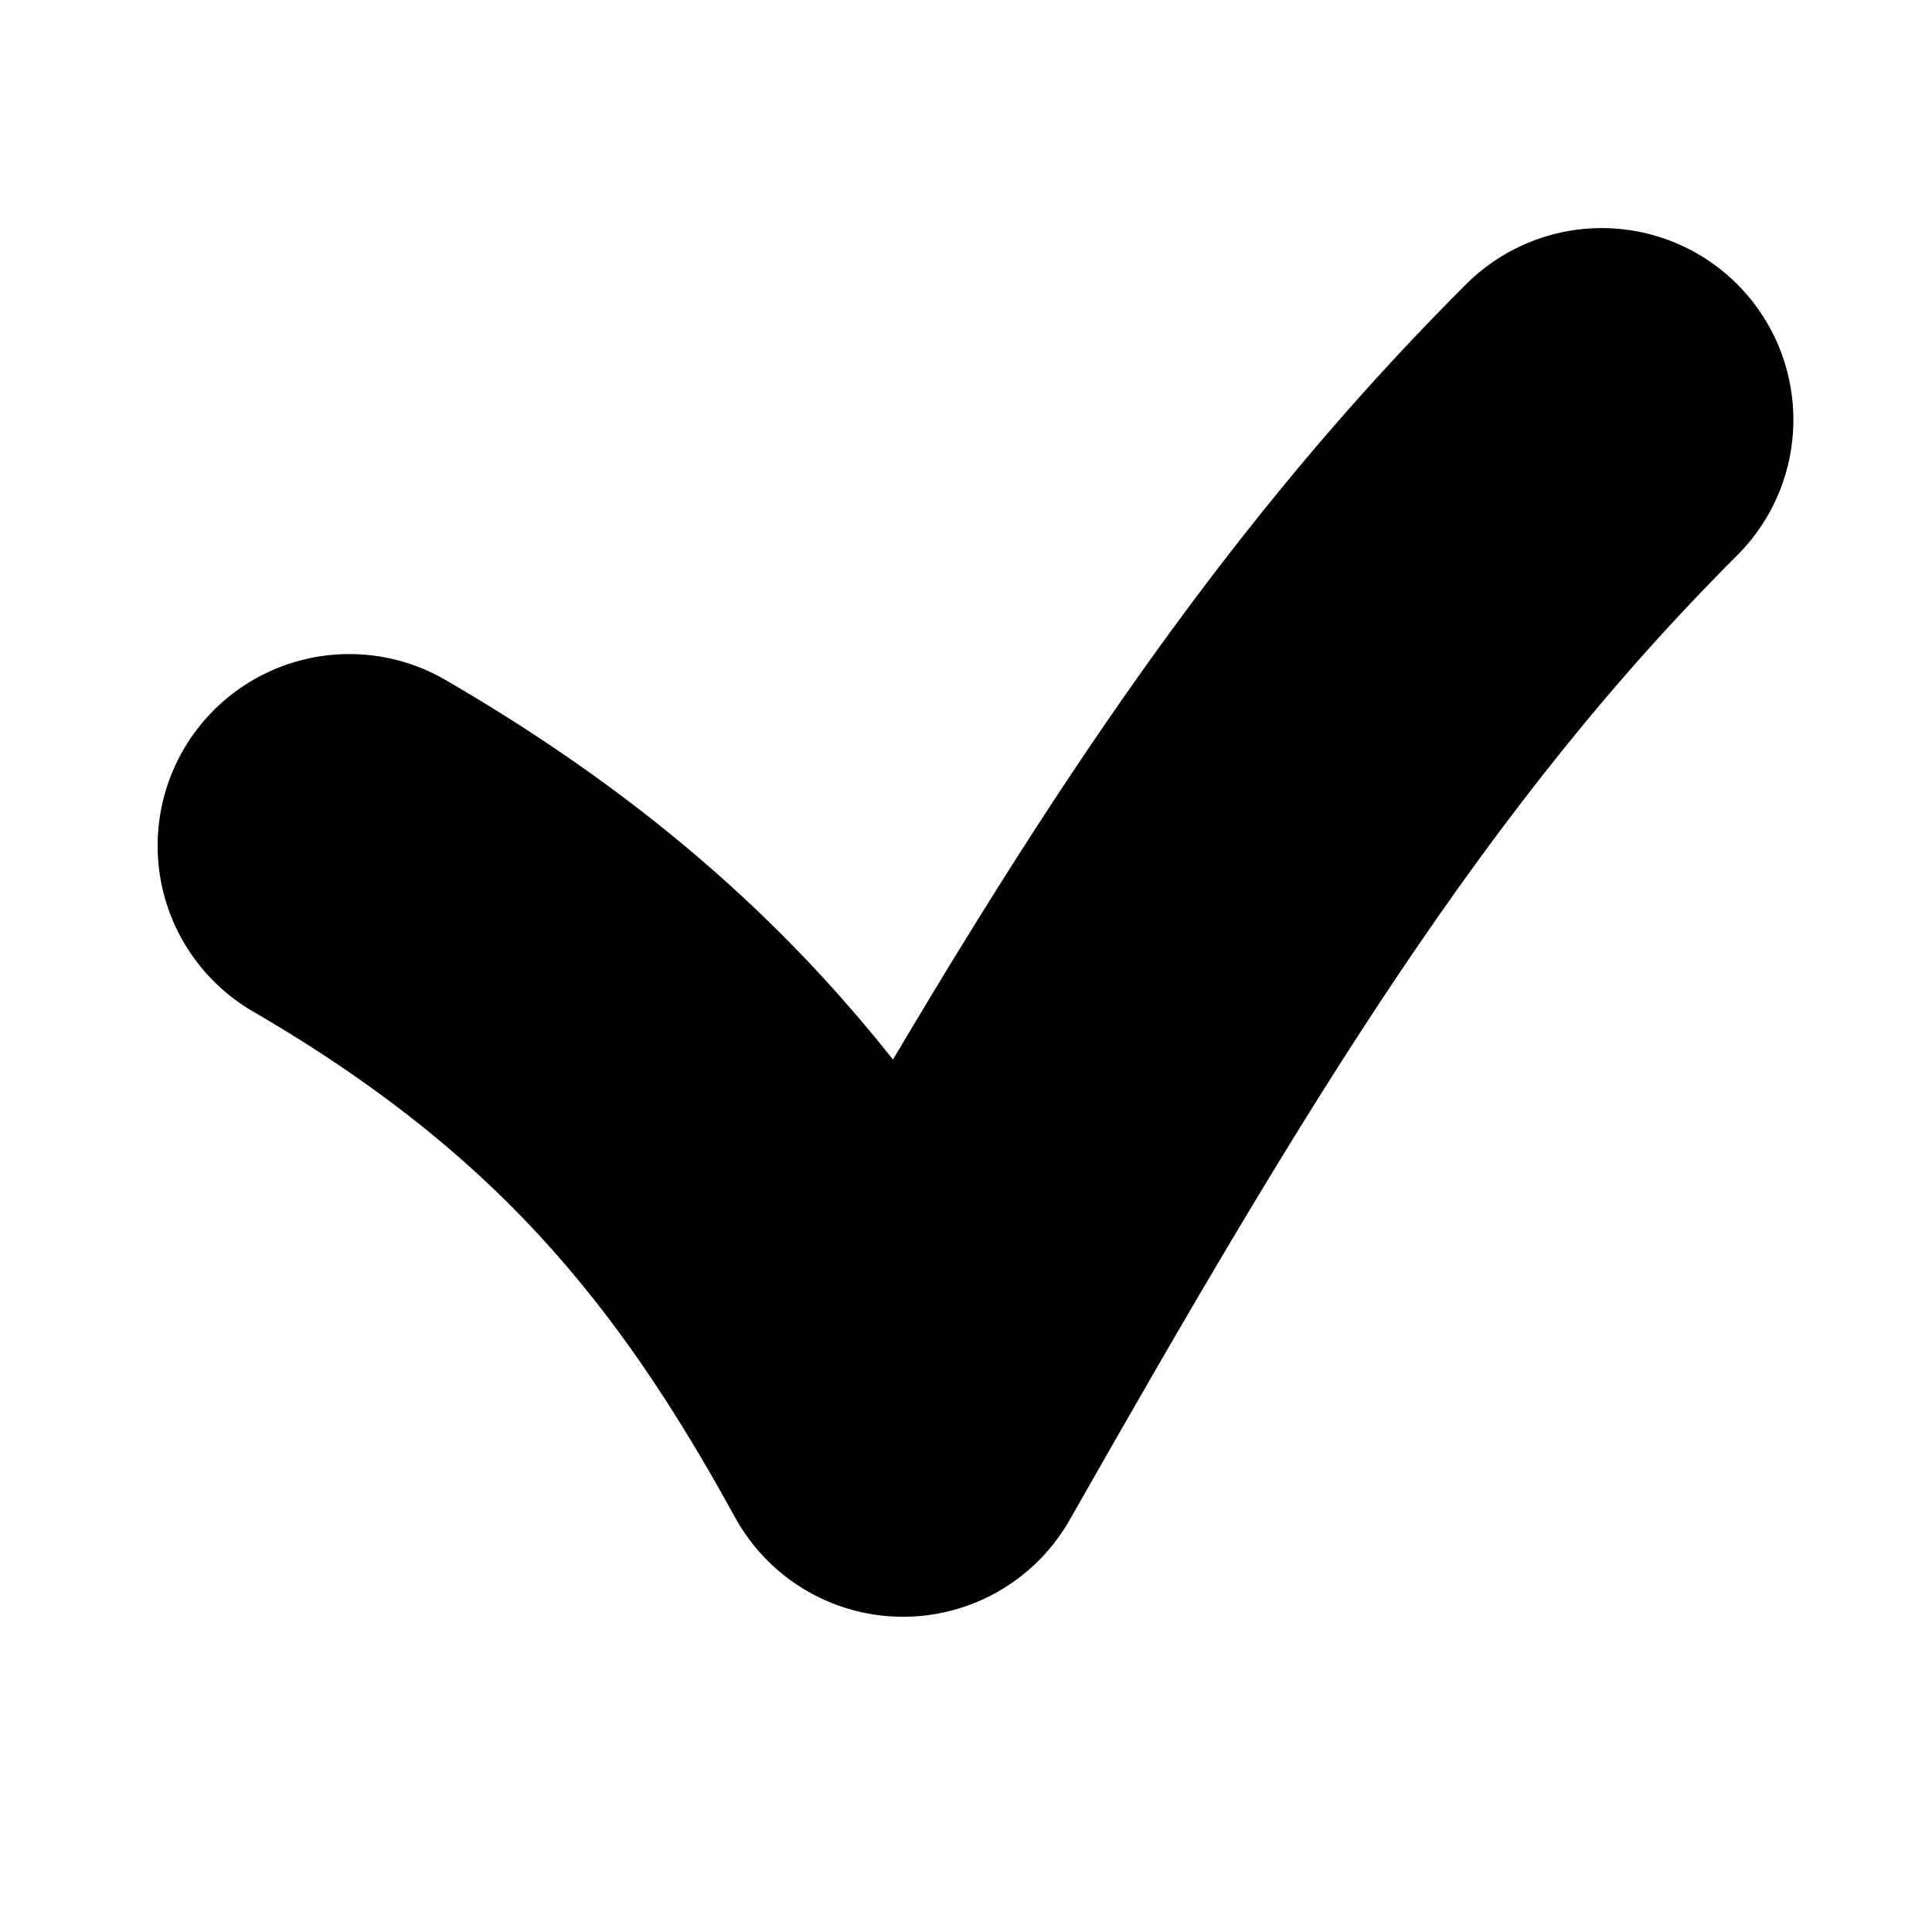
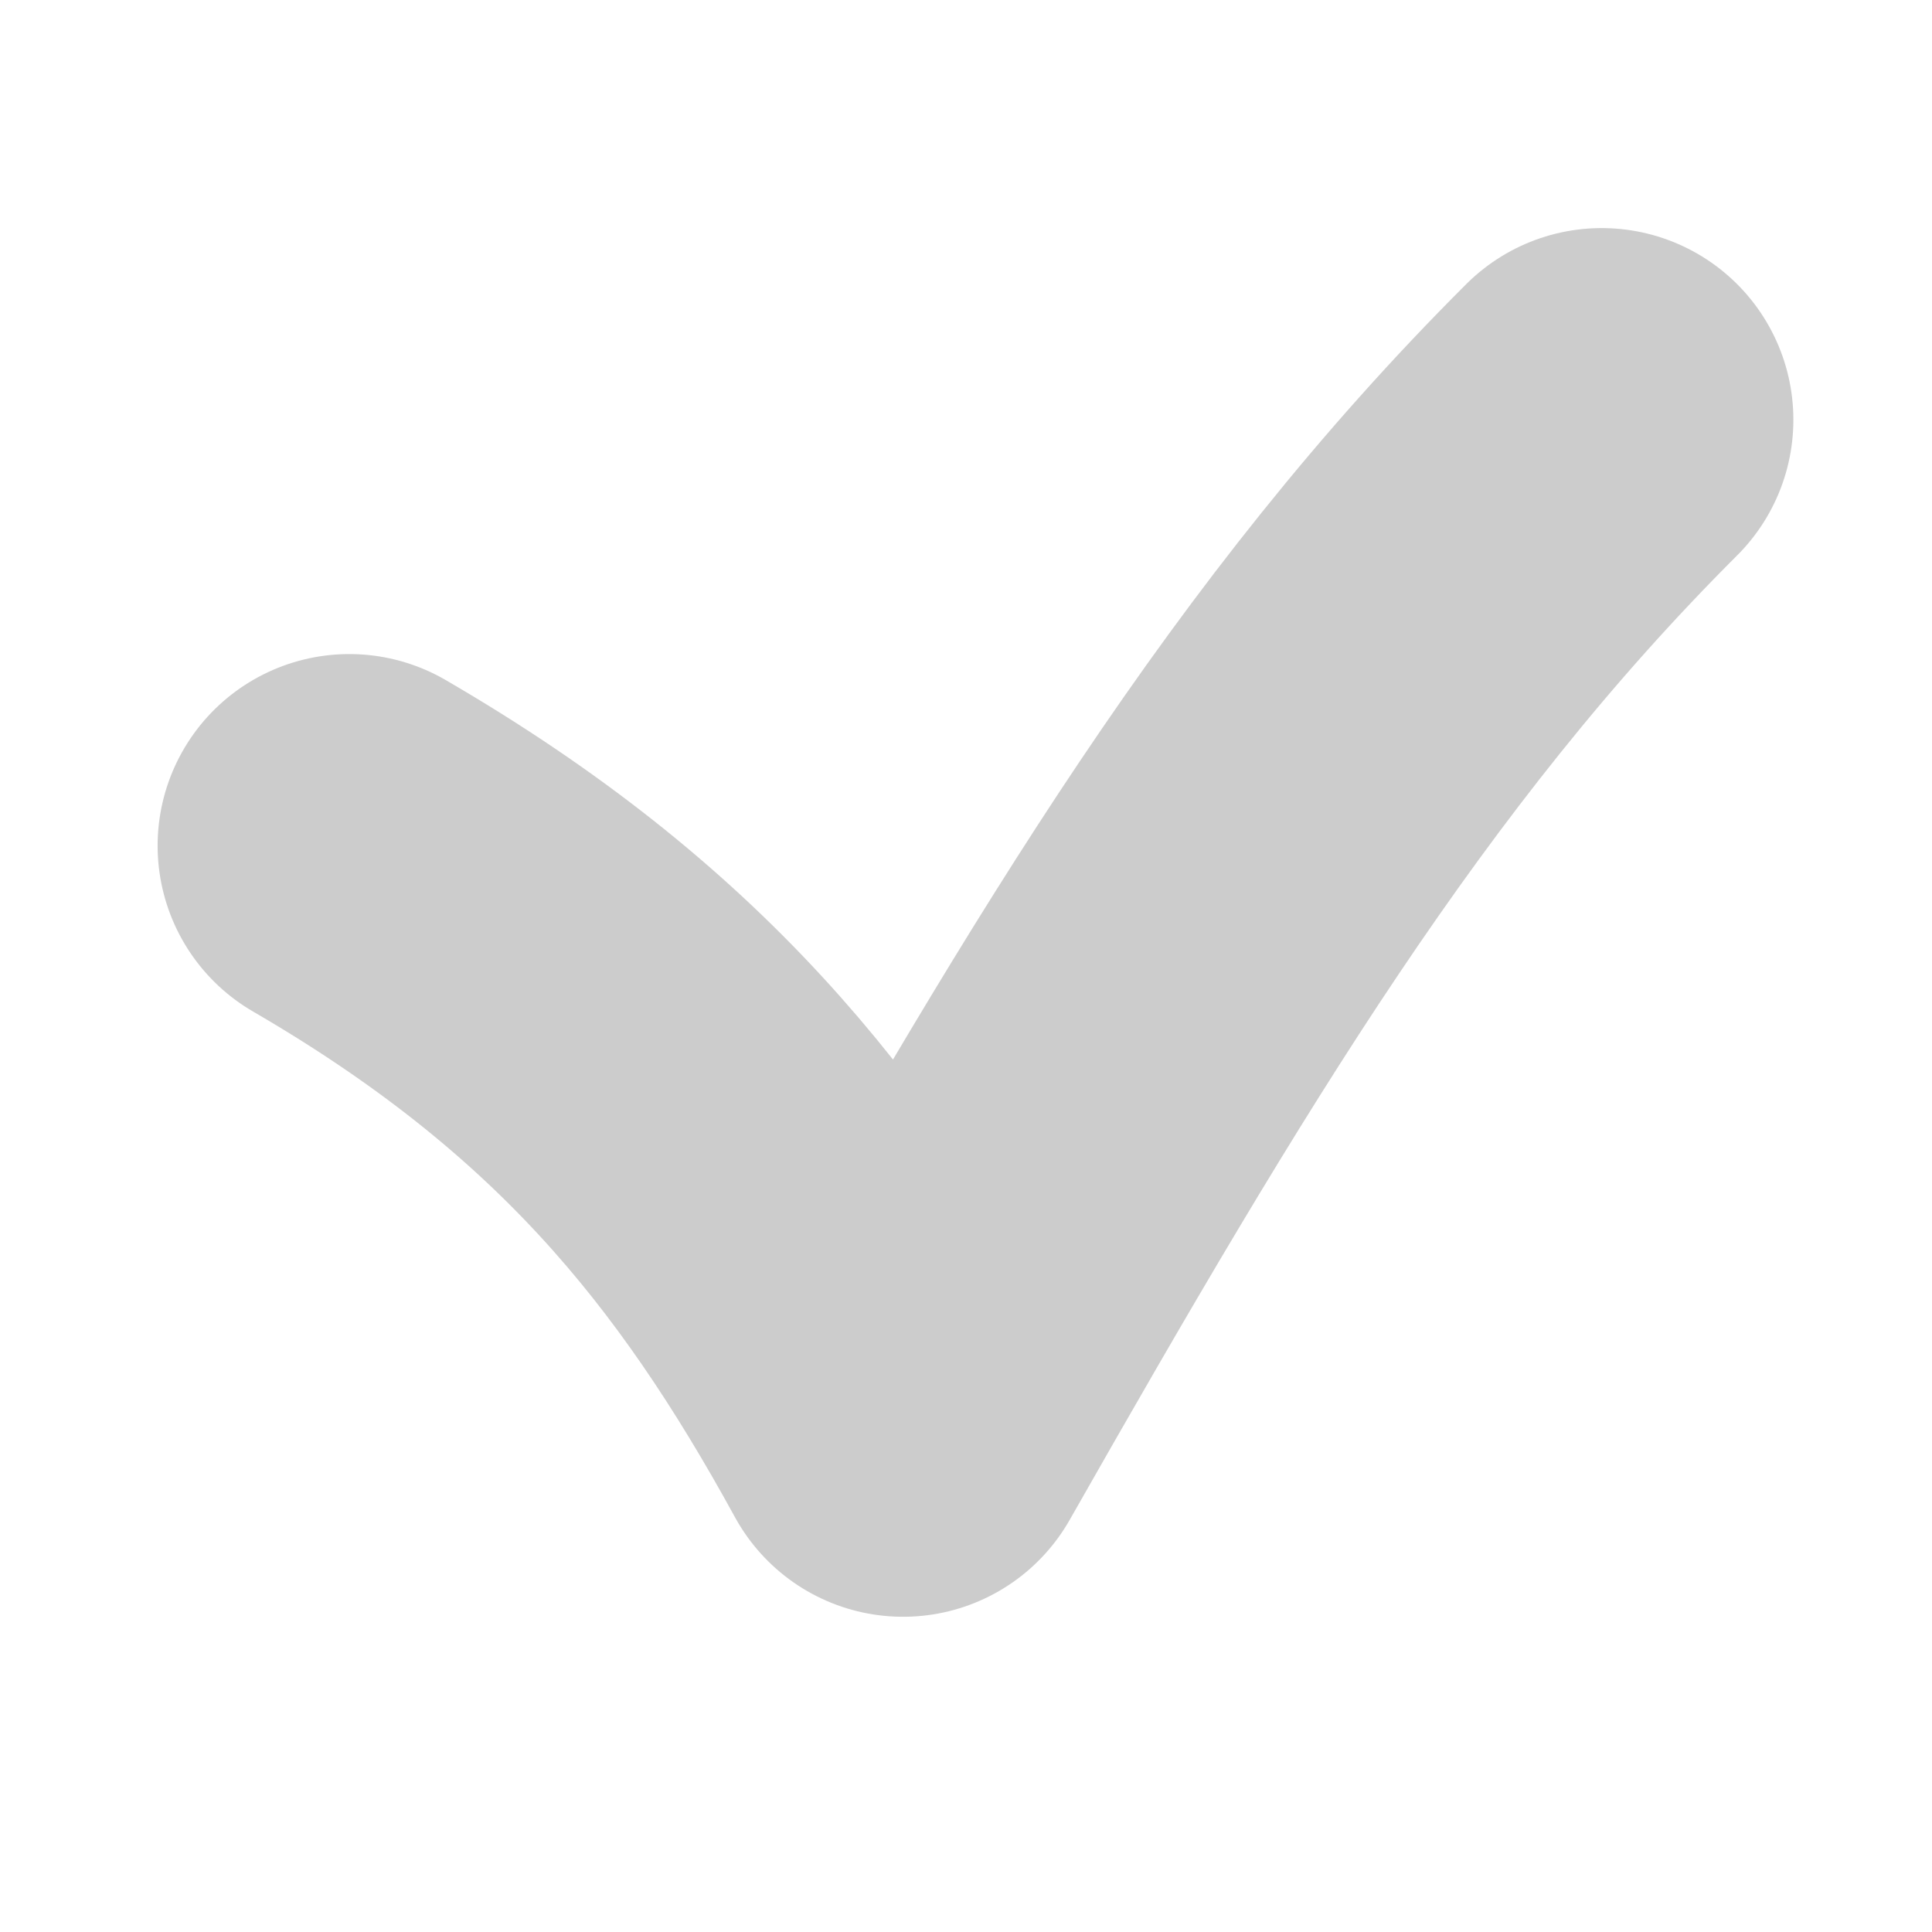
<svg xmlns="http://www.w3.org/2000/svg" width="256mm" height="256mm" viewBox="0 0 907.087 907.087" id="svg2" version="1.1">
  <defs id="defs4" />
  <g id="layer1" transform="translate(0,-145.2756)">
-     <path style="fill:none;fill-rule:evenodd;stroke:#000000;stroke-width:180;stroke-linecap:round;stroke-linejoin:round;stroke-miterlimit:4;stroke-dasharray:none;stroke-opacity:1" d="m 164,542.362 c 129.805,75.439 198.494,159.785 260,272 111.988,-196.942 200.037,-344.282 328,-472" id="path4236" />
+     <path style="fill:none;fill-rule:evenodd;stroke:#cccccc;stroke-width:180;stroke-linecap:round;stroke-linejoin:round;stroke-miterlimit:4;stroke-dasharray:none;stroke-opacity:1" d="m 164,542.362 c 129.805,75.439 198.494,159.785 260,272 111.988,-196.942 200.037,-344.282 328,-472" id="path4236" />
  </g>
</svg>
